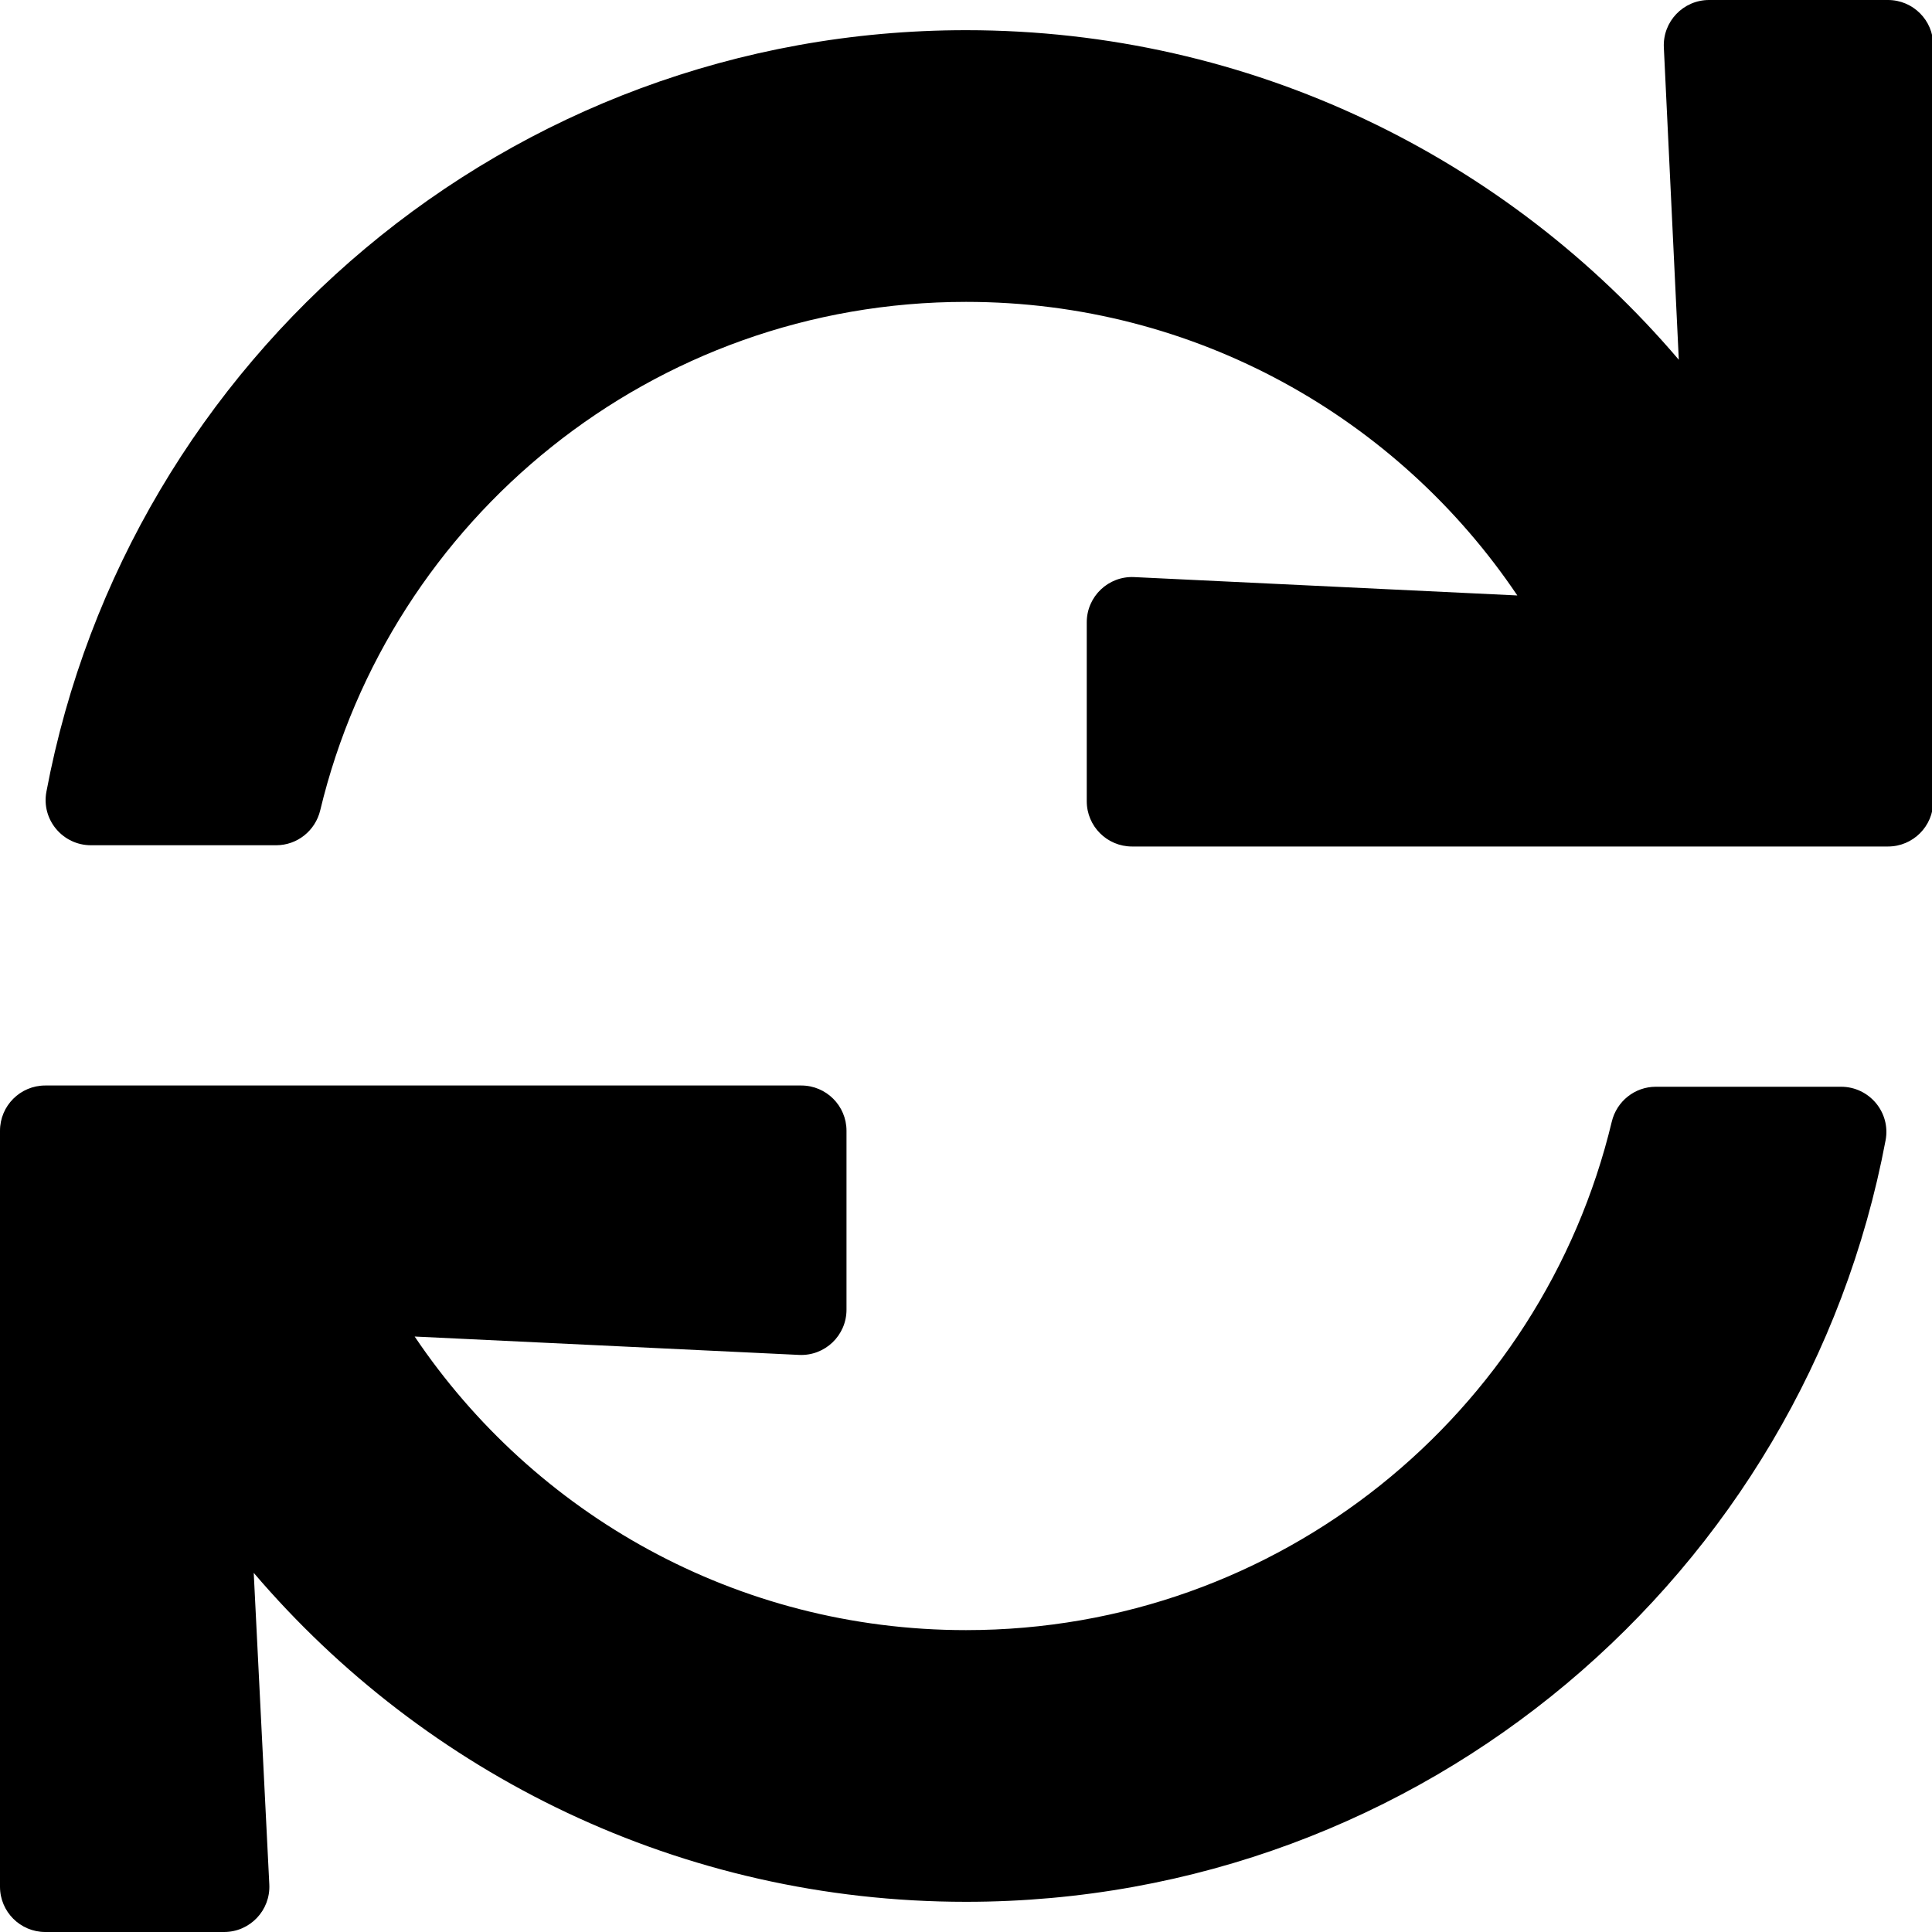
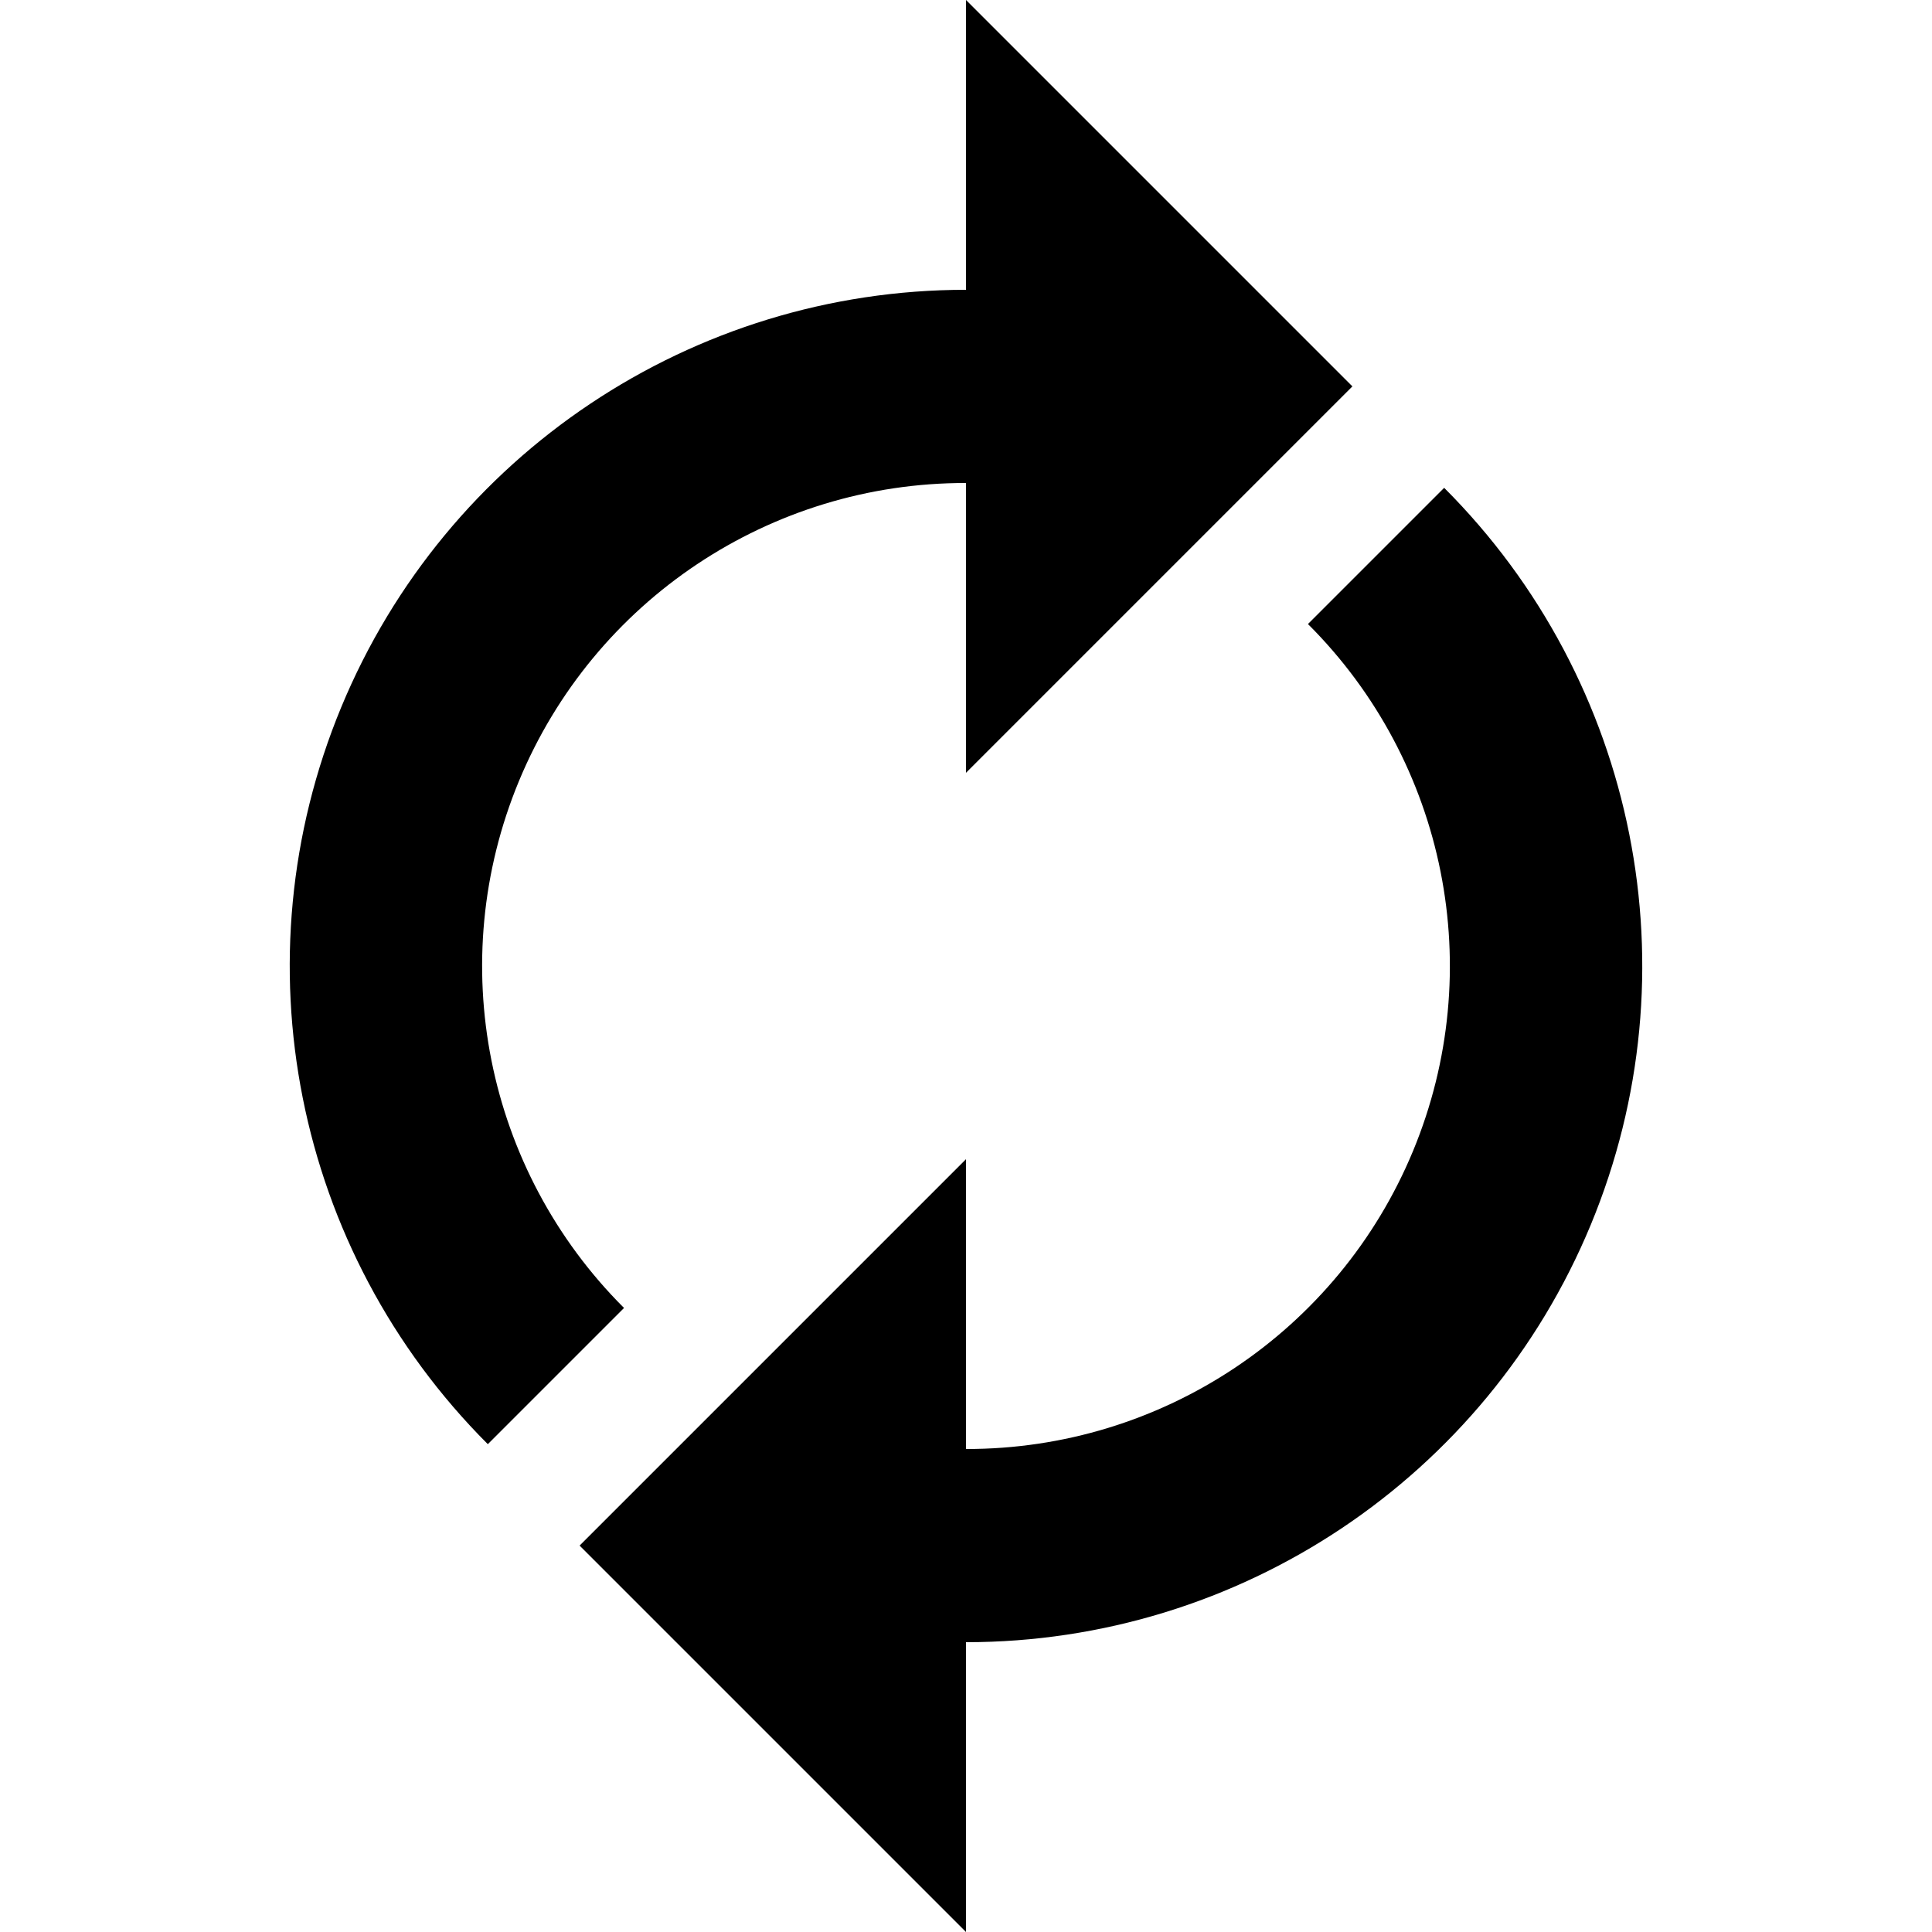
- <svg xmlns="http://www.w3.org/2000/svg" aria-hidden="true" data-prefix="fas" data-icon="sync" class="svg-inline--fa fa-sync fa-w-16" role="img" viewBox="0 0 512 512">
-   <path fill="currentColor" d="M440.935 12.574l3.966 82.766C399.416 41.904 331.674 8 256 8 134.813 8 33.933 94.924 12.296 209.824 10.908 217.193 16.604 224 24.103 224h49.084c5.57 0 10.377-3.842 11.676-9.259C103.407 137.408 172.931 80 256 80c60.893 0 114.512 30.856 146.104 77.801l-101.53-4.865c-6.845-.328-12.574 5.133-12.574 11.986v47.411c0 6.627 5.373 12 12 12h200.333c6.627 0 12-5.373 12-12V12c0-6.627-5.373-12-12-12h-47.411c-6.853 0-12.315 5.729-11.987 12.574zM256 432c-60.895 0-114.517-30.858-146.109-77.805l101.868 4.871c6.845.327 12.573-5.134 12.573-11.986v-47.412c0-6.627-5.373-12-12-12H12c-6.627 0-12 5.373-12 12V500c0 6.627 5.373 12 12 12h47.385c6.863 0 12.328-5.745 11.985-12.599l-4.129-82.575C112.725 470.166 180.405 504 256 504c121.187 0 222.067-86.924 243.704-201.824 1.388-7.369-4.308-14.176-11.807-14.176h-49.084c-5.57 0-10.377 3.842-11.676 9.259C408.593 374.592 339.069 432 256 432z" />
+ <svg xmlns="http://www.w3.org/2000/svg" viewBox="0 0 20 20">
+   <path d="M10 3v2a5 5 0 0 0-3.54 8.54l-1.41 1.41A7 7 0 0 1 10 3zm4.95 2.05A7 7 0 0 1 10 17v-2a5 5 0 0 0 3.54-8.54l1.41-1.41zM10 20l-4-4 4-4v8zm0-12V0l4 4-4 4z" />
</svg>
